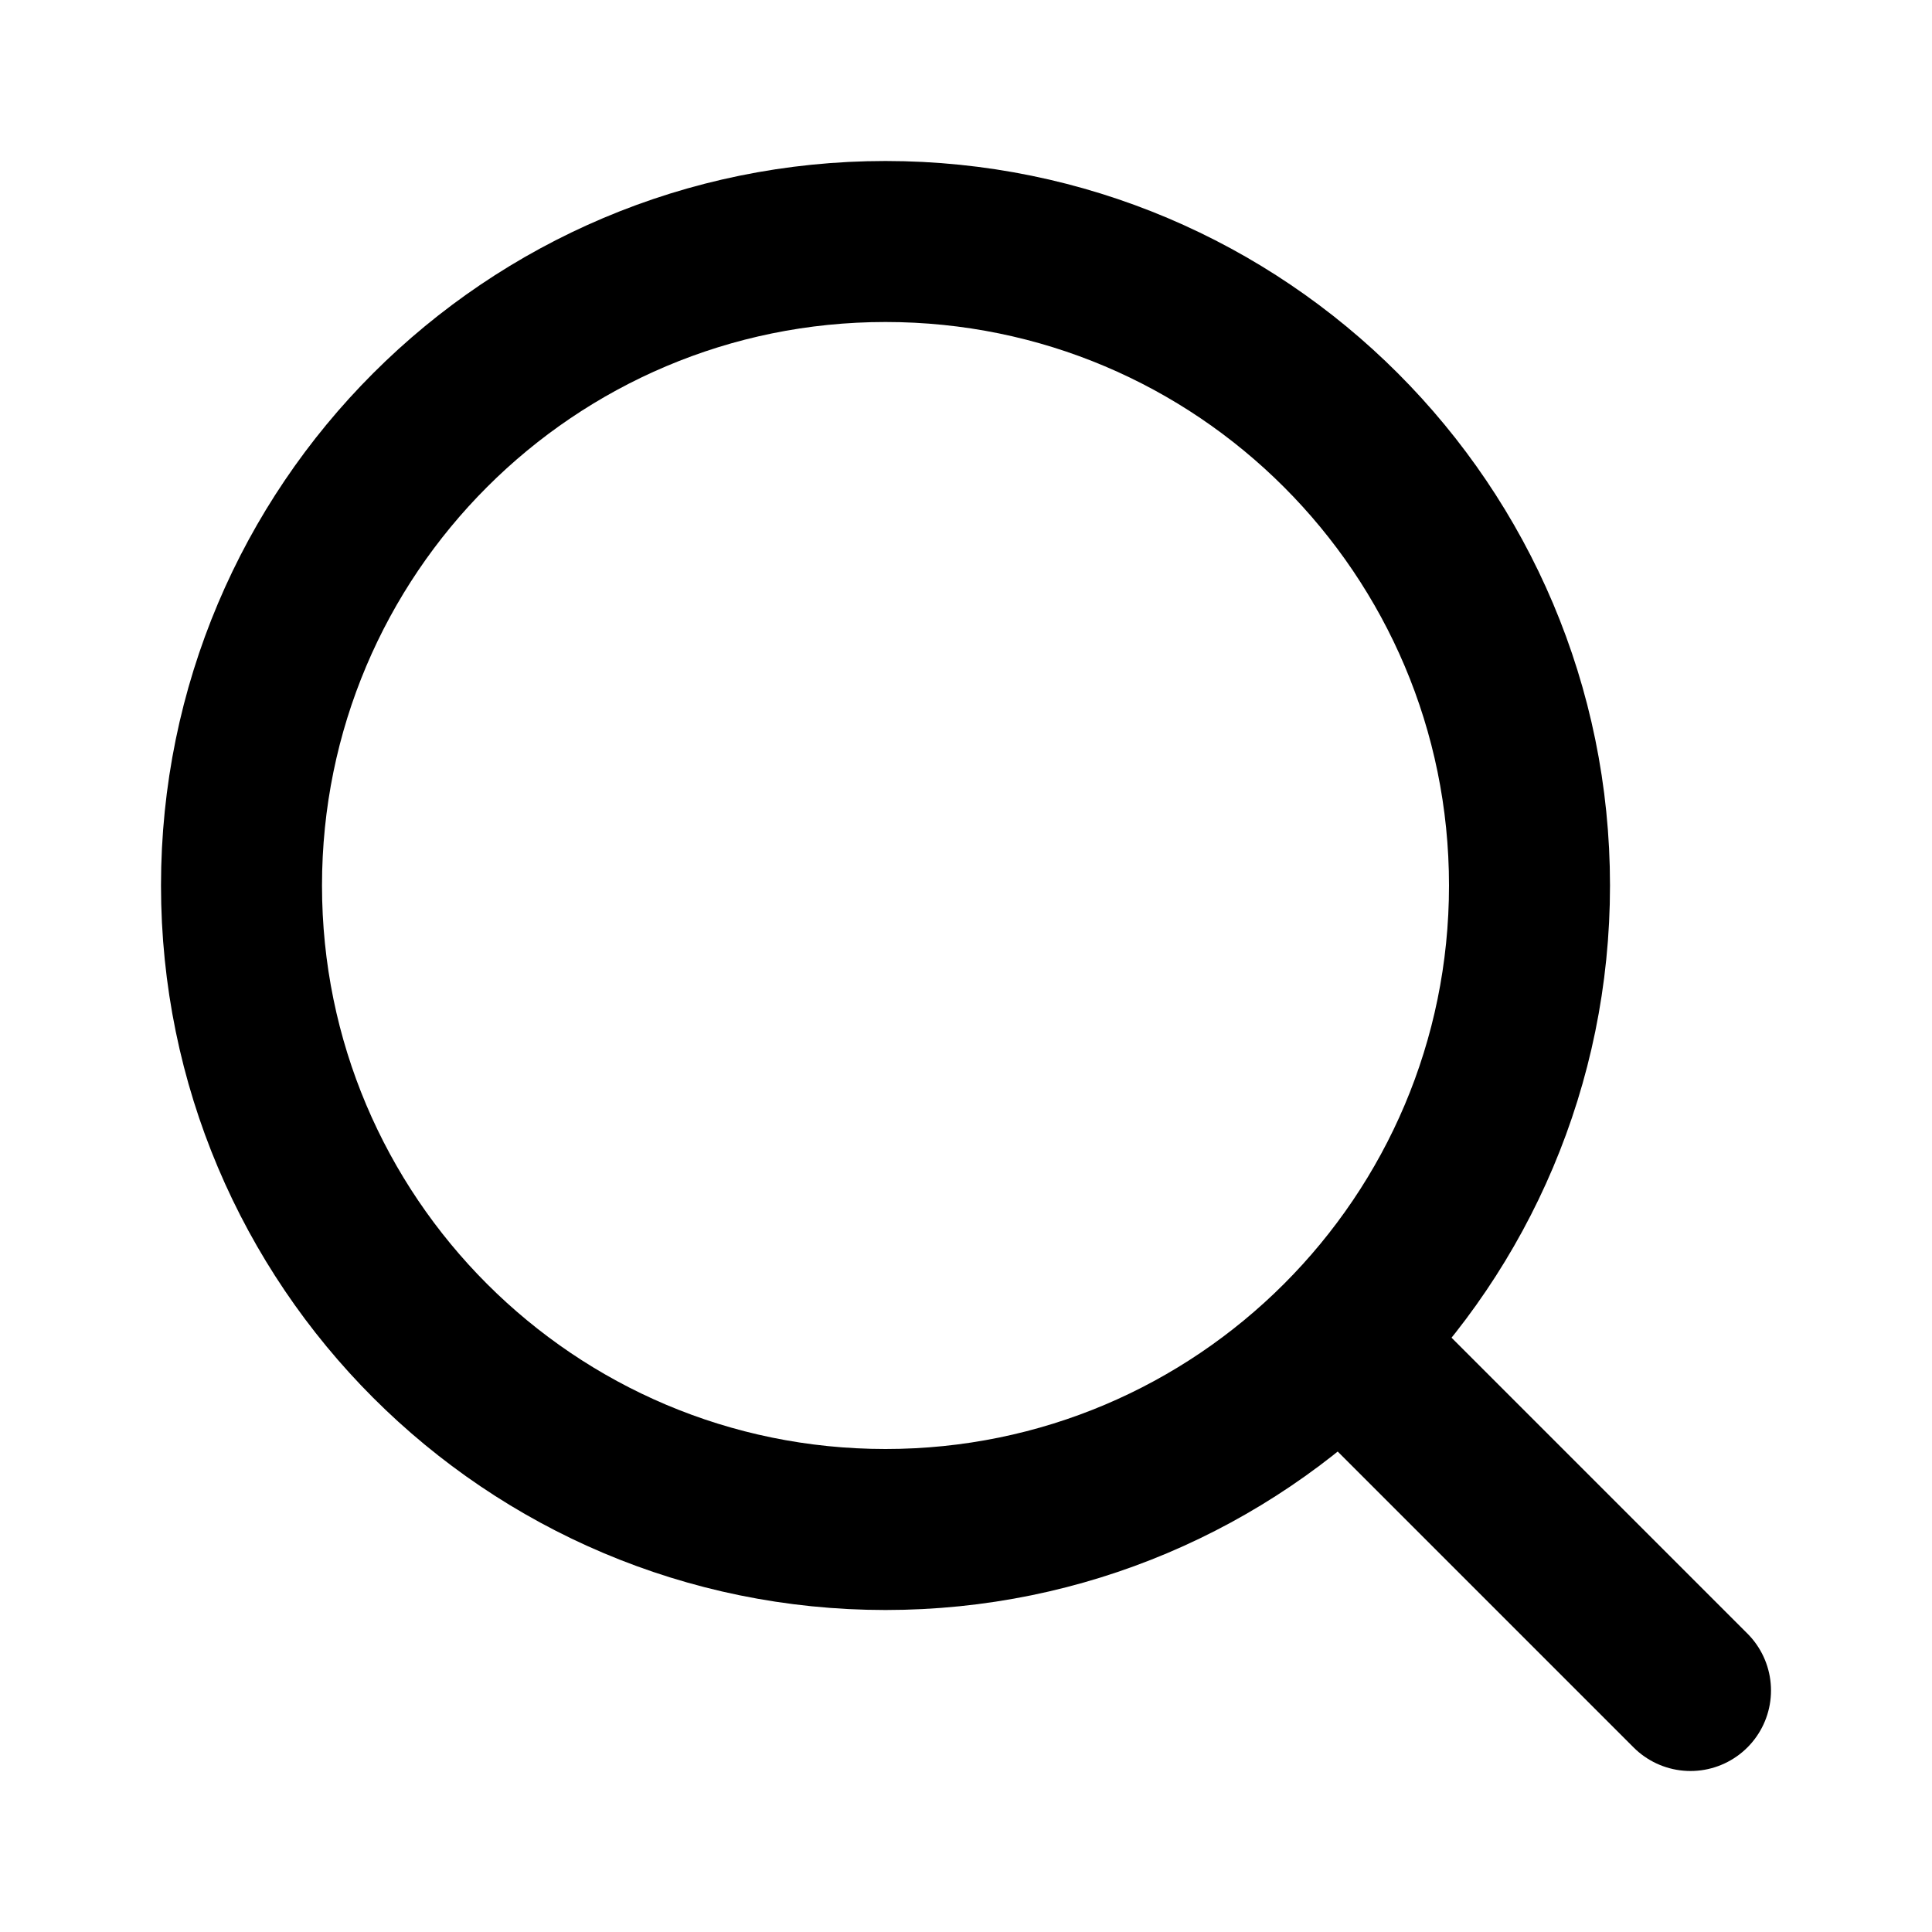
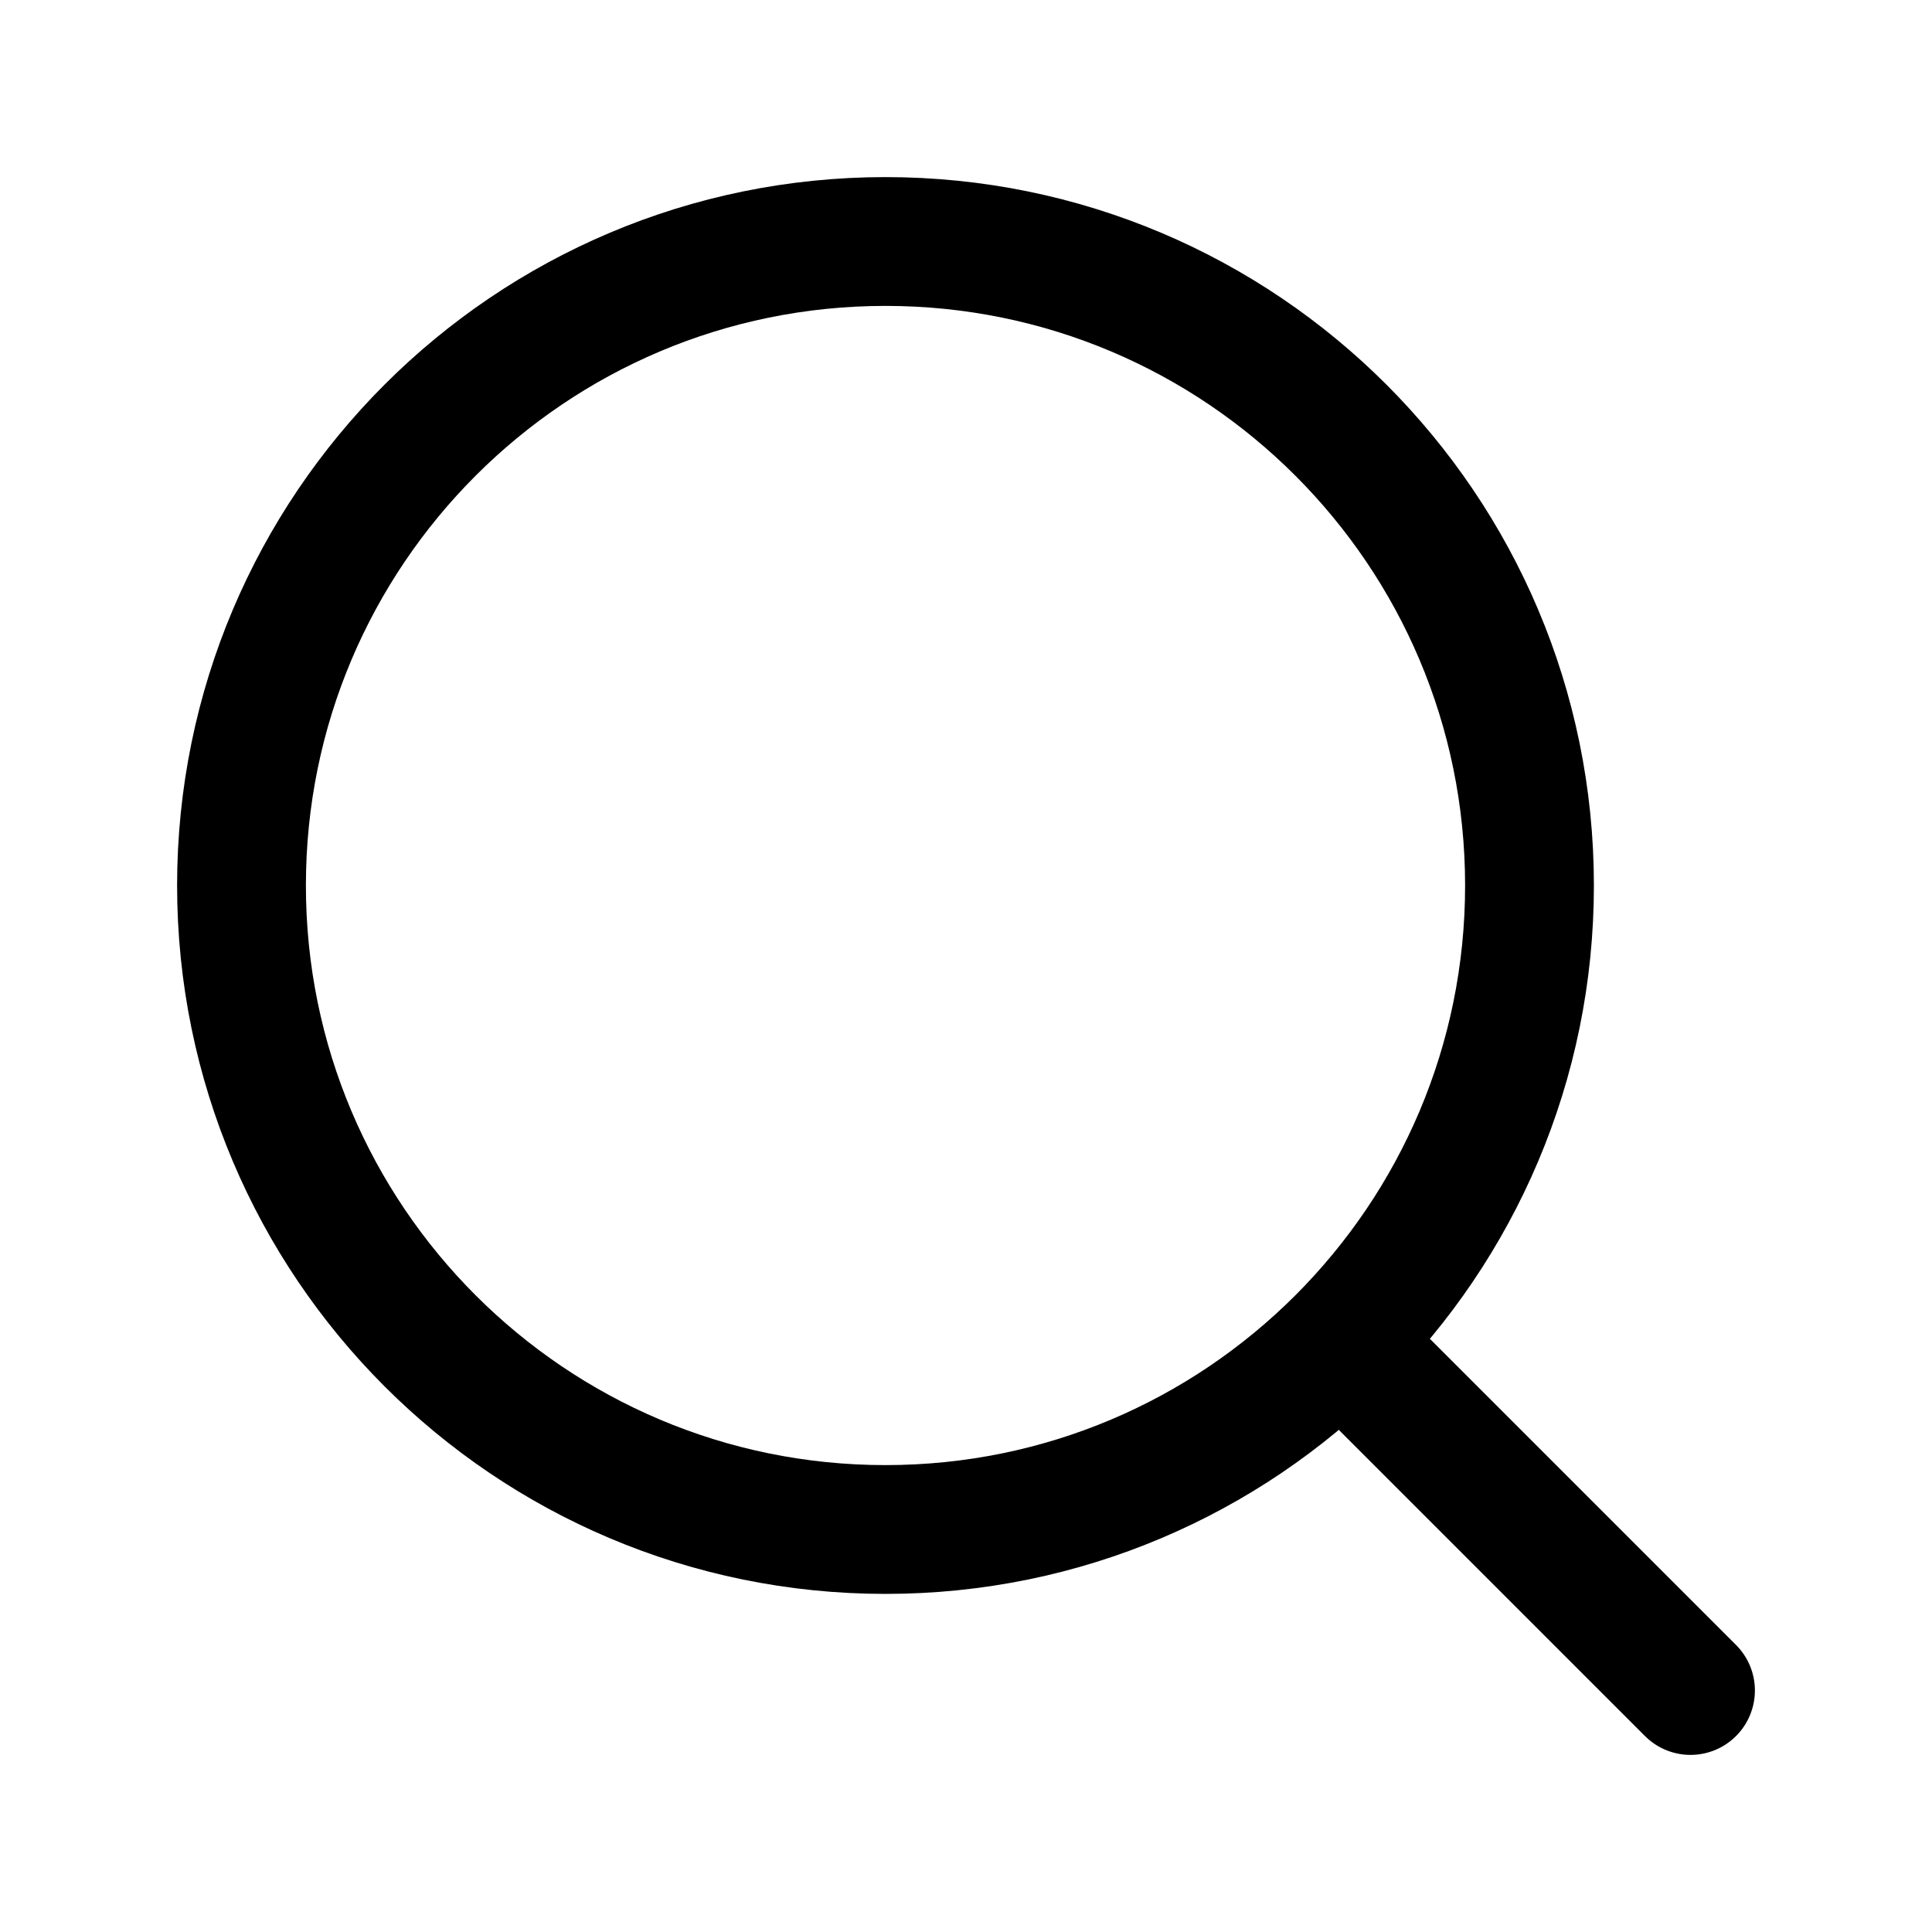
- <svg xmlns="http://www.w3.org/2000/svg" width="16" height="16" viewBox="0 0 24 24" fill="none" stroke="#000000" stroke-width="2" stroke-linecap="round" stroke-linejoin="round">
+ <svg xmlns="http://www.w3.org/2000/svg" width="16" height="16" viewBox="0 0 24 24" fill="none" stroke="#000000" stroke-width="1.6" stroke-linecap="round" stroke-linejoin="round">
  <circle cx="11" cy="11" r="8" />
  <path d="m21 21-4.3-4.3" />
</svg>
